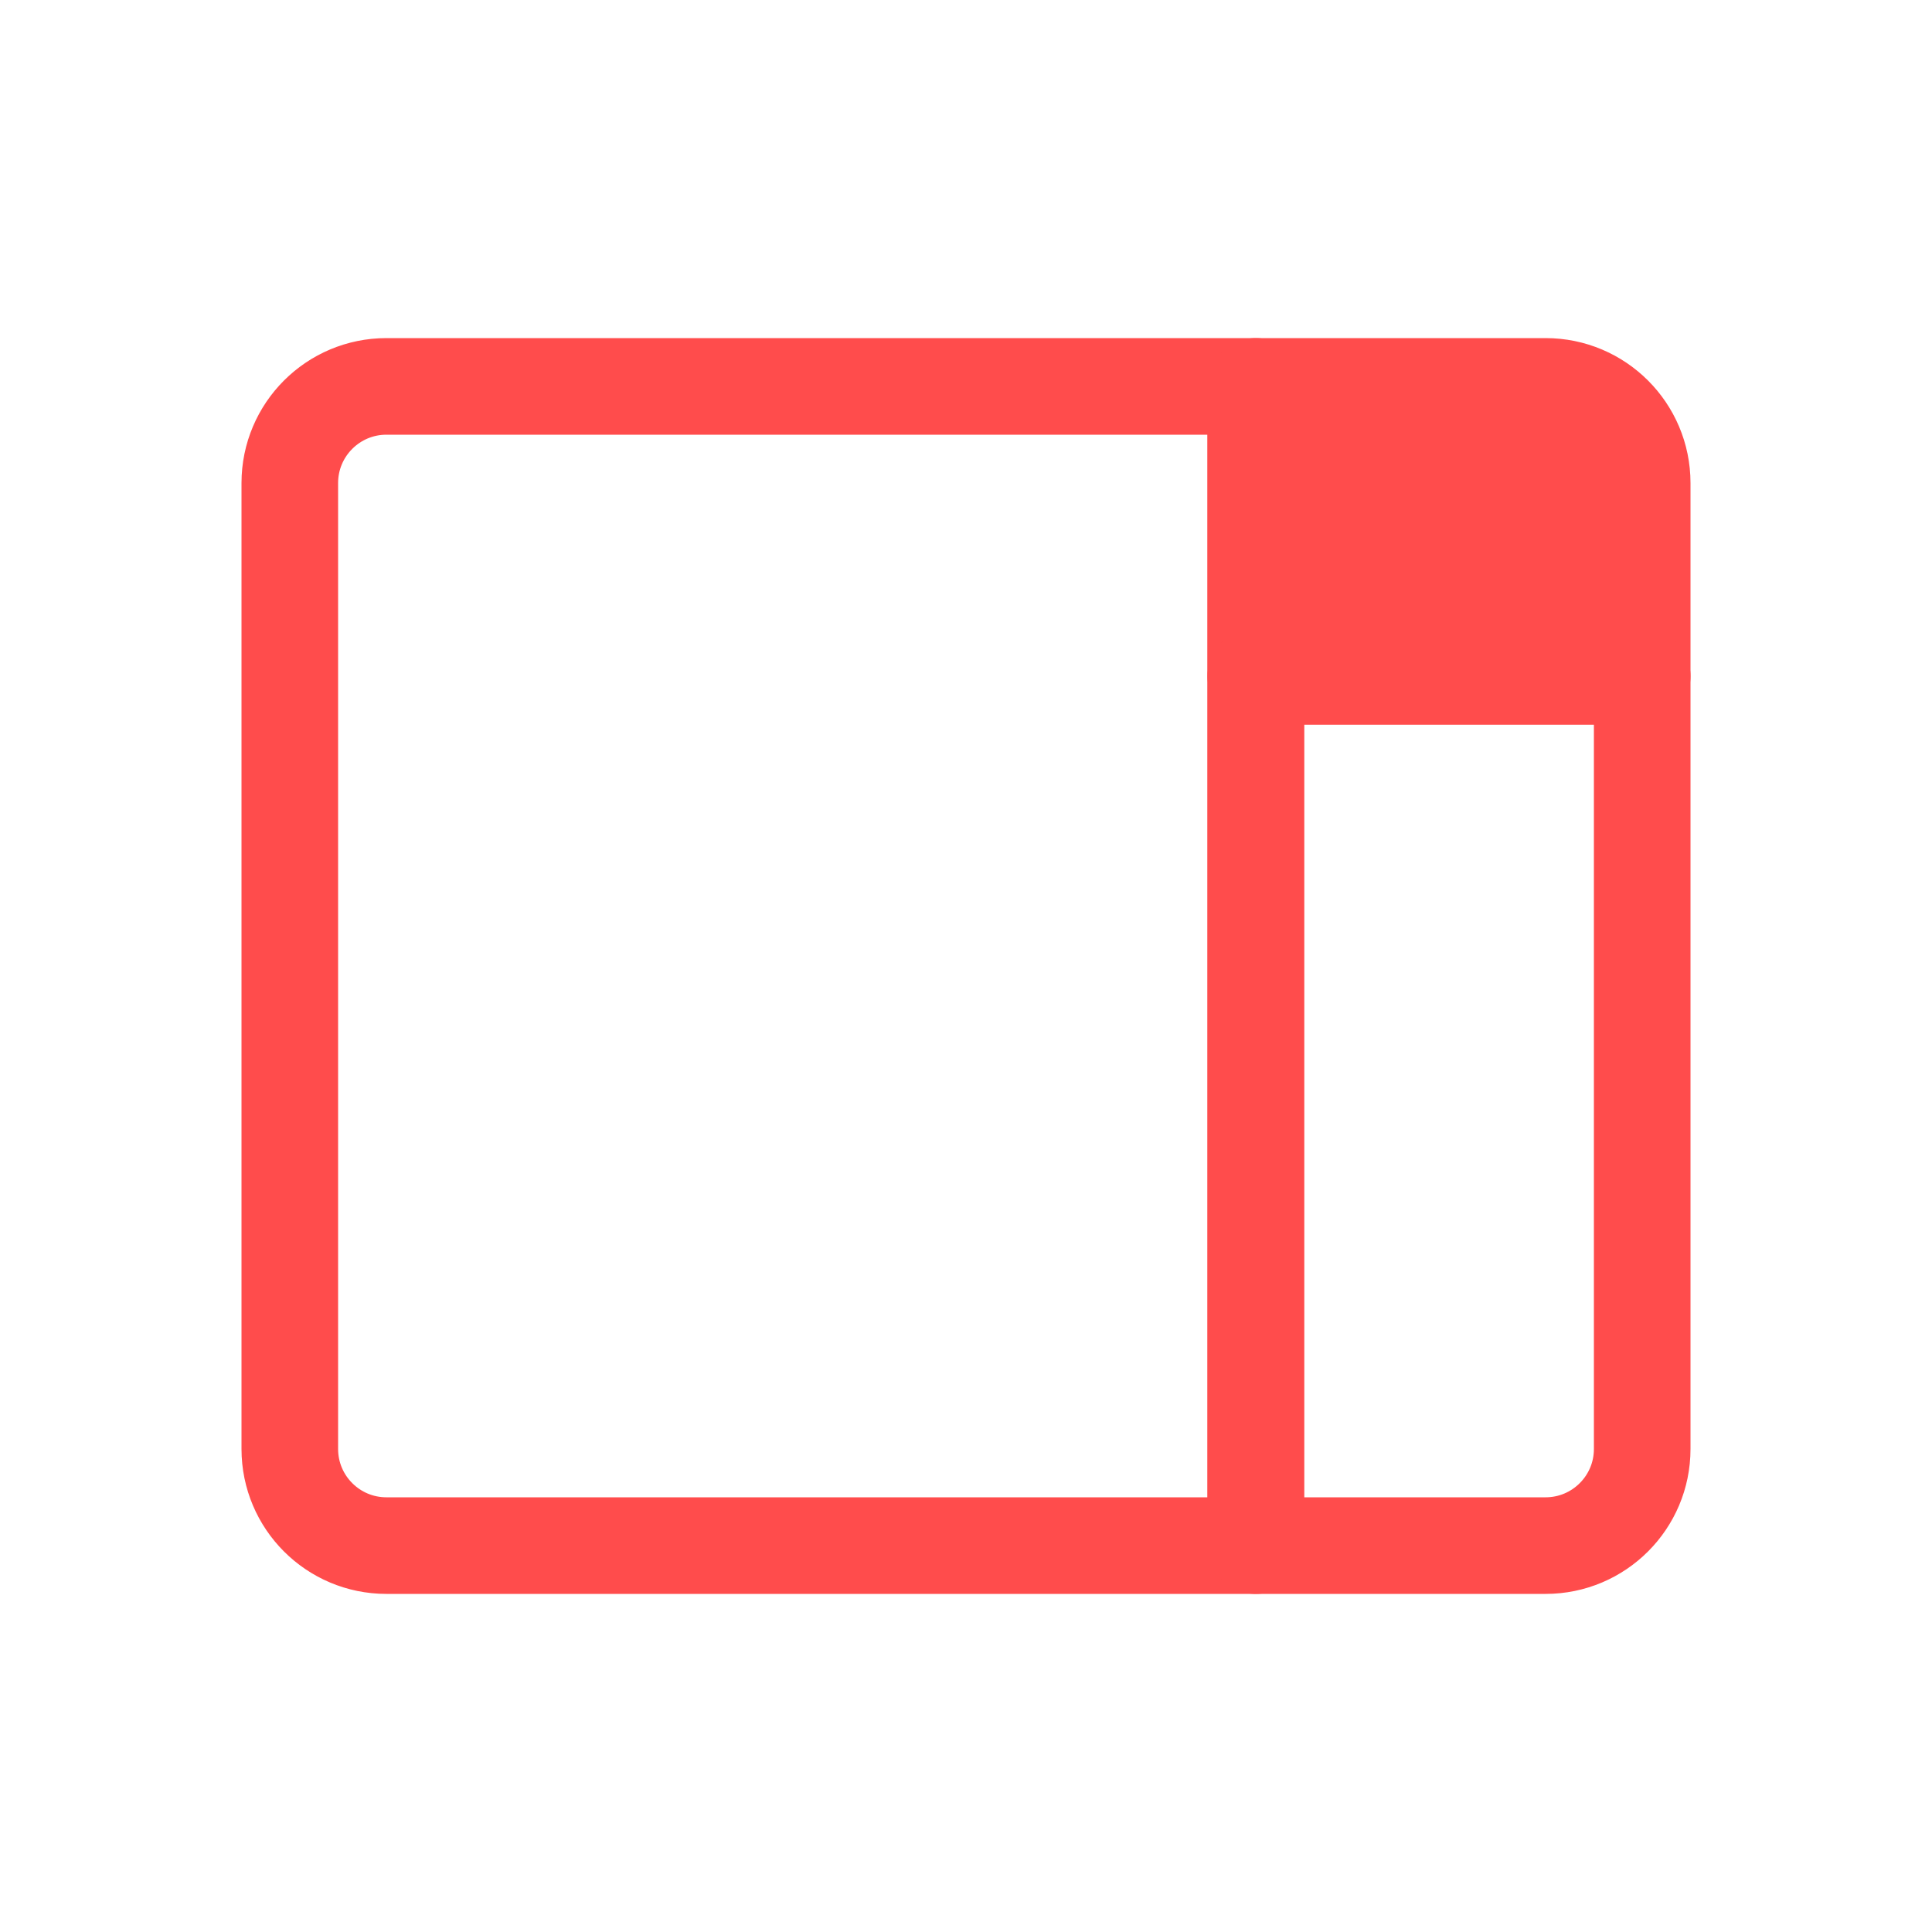
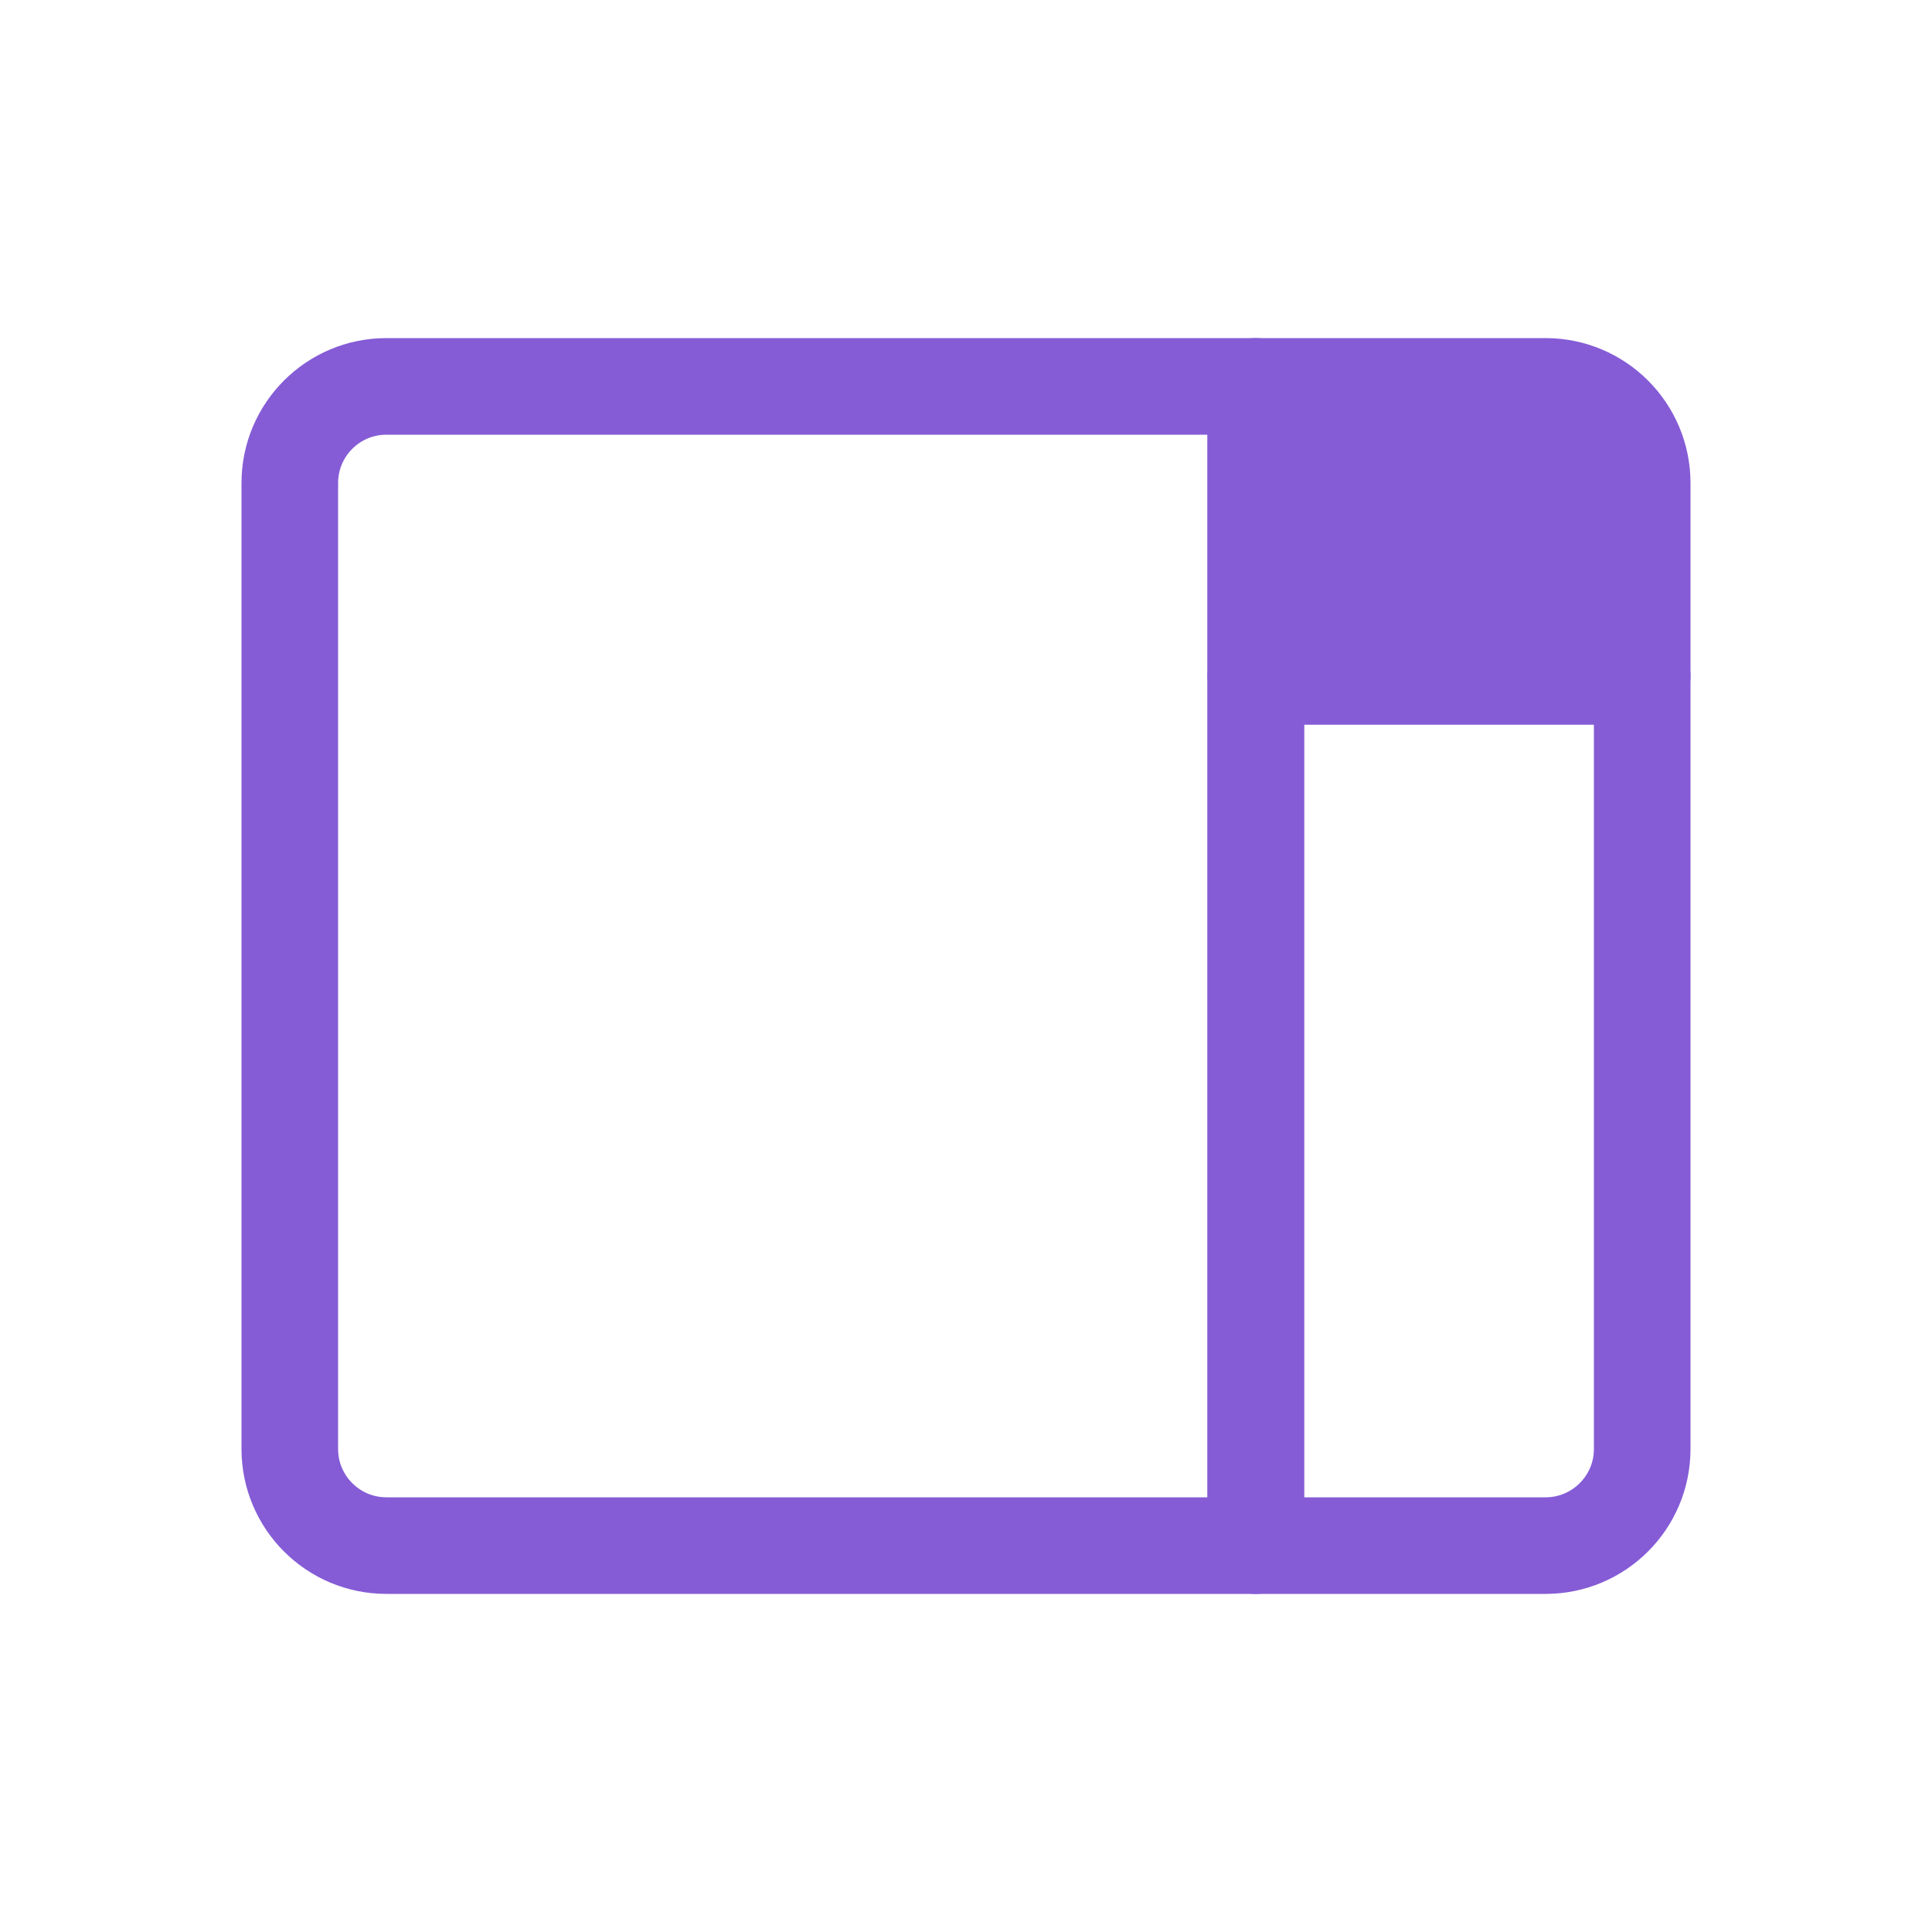
<svg xmlns="http://www.w3.org/2000/svg" width="20px" height="20px" viewBox="0 0 20 20" version="1.1">
  <defs />
  <g id="Page-1" stroke="none" stroke-width="1" fill="none" fill-rule="evenodd" stroke-linecap="round" stroke-linejoin="round">
-     <g id="Small-Stage-(inactive)" stroke="#FF4C4C">
+     <g id="Small-Stage-(inactive)" stroke="#855CD6">
      <g id="small-stage-(inactive)" transform="translate(3, 4)">
        <path d="M1,0 L10,0 L10,12 L1,12 L1,12 C0.448,12 6.76353751e-17,11.552 0,11 L0,1 L0,1 C-6.76353751e-17,0.448 0.448,1.01453063e-16 1,0 Z" id="Rectangle" />
-         <path d="M10,0 L13,0 L13,0 C13.552,-1.01453063e-16 14,0.448 14,1 L14,3 L10,3 L10,0 Z" id="Rectangle" fill="#FF4C4C" />
+         <path d="M10,0 L13,0 L13,0 C13.552,-1.01453063e-16 14,0.448 14,1 L14,3 L10,3 L10,0 Z" id="Rectangle" fill="#855CD6" />
        <path d="M10,3 L14,3 L14,11 L14,11 C14,11.552 13.552,12 13,12 L10,12 L10,3 Z" id="Rectangle-Copy" />
      </g>
    </g>
  </g>
</svg>
